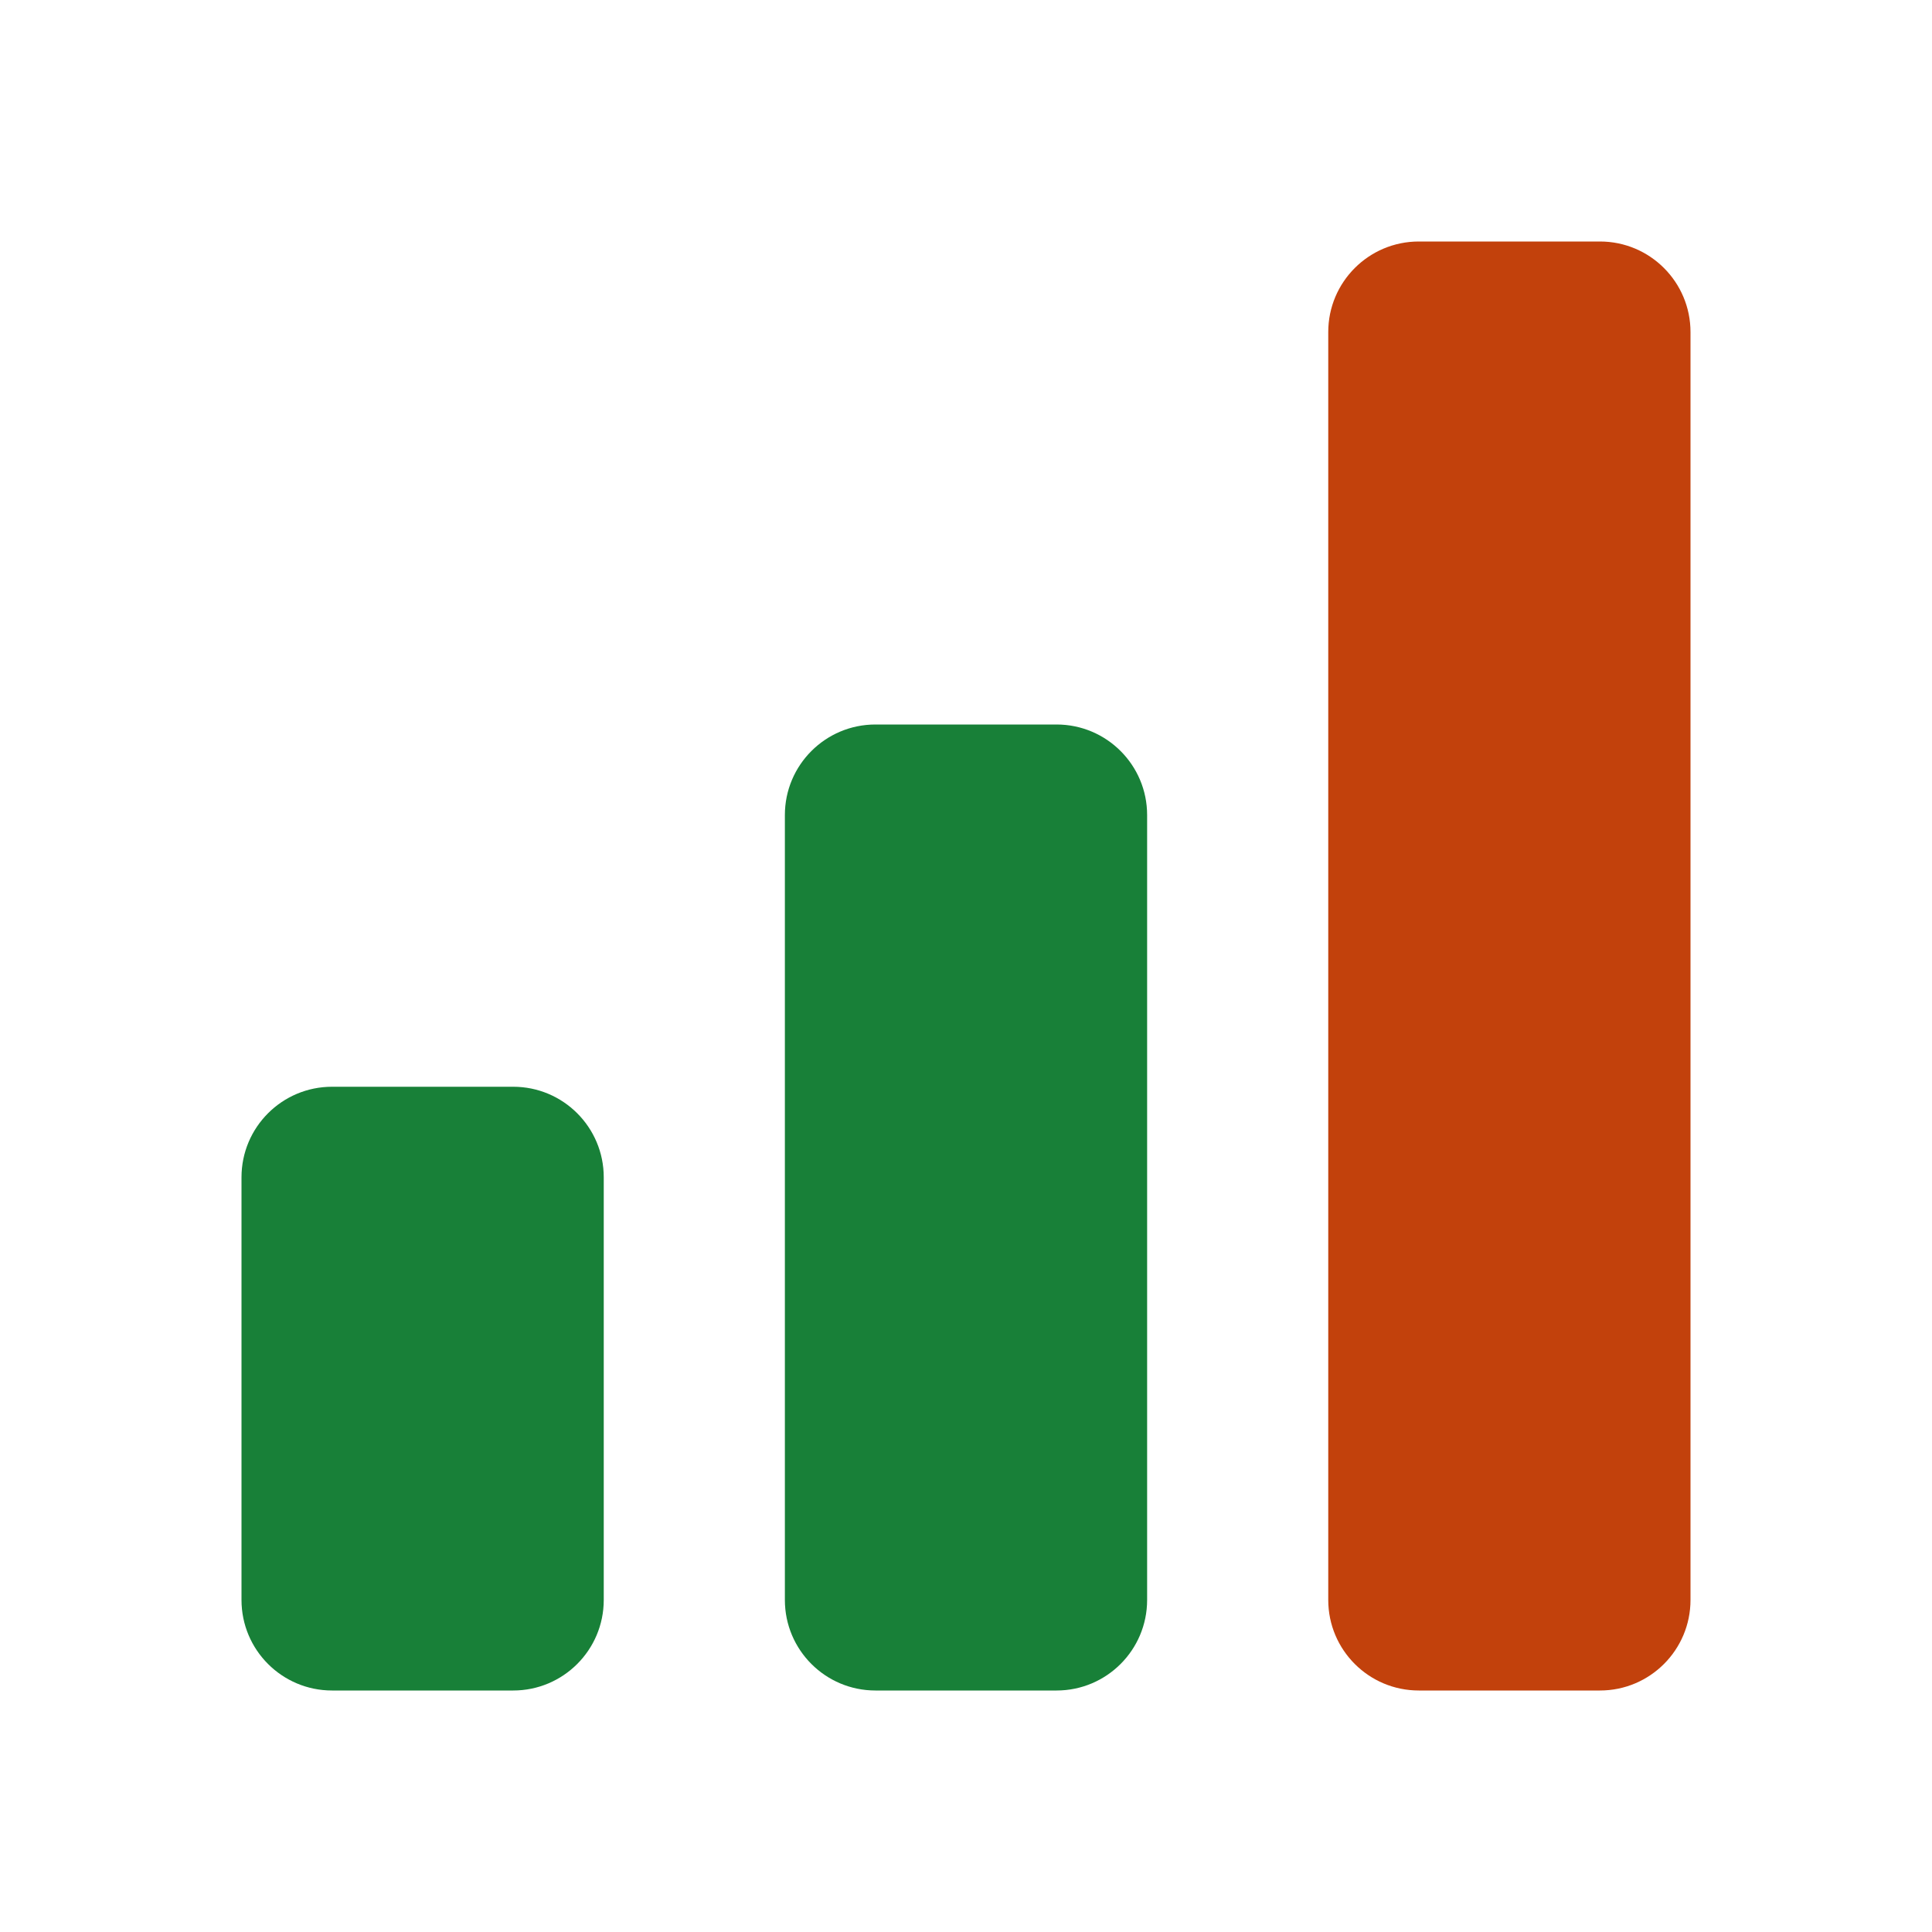
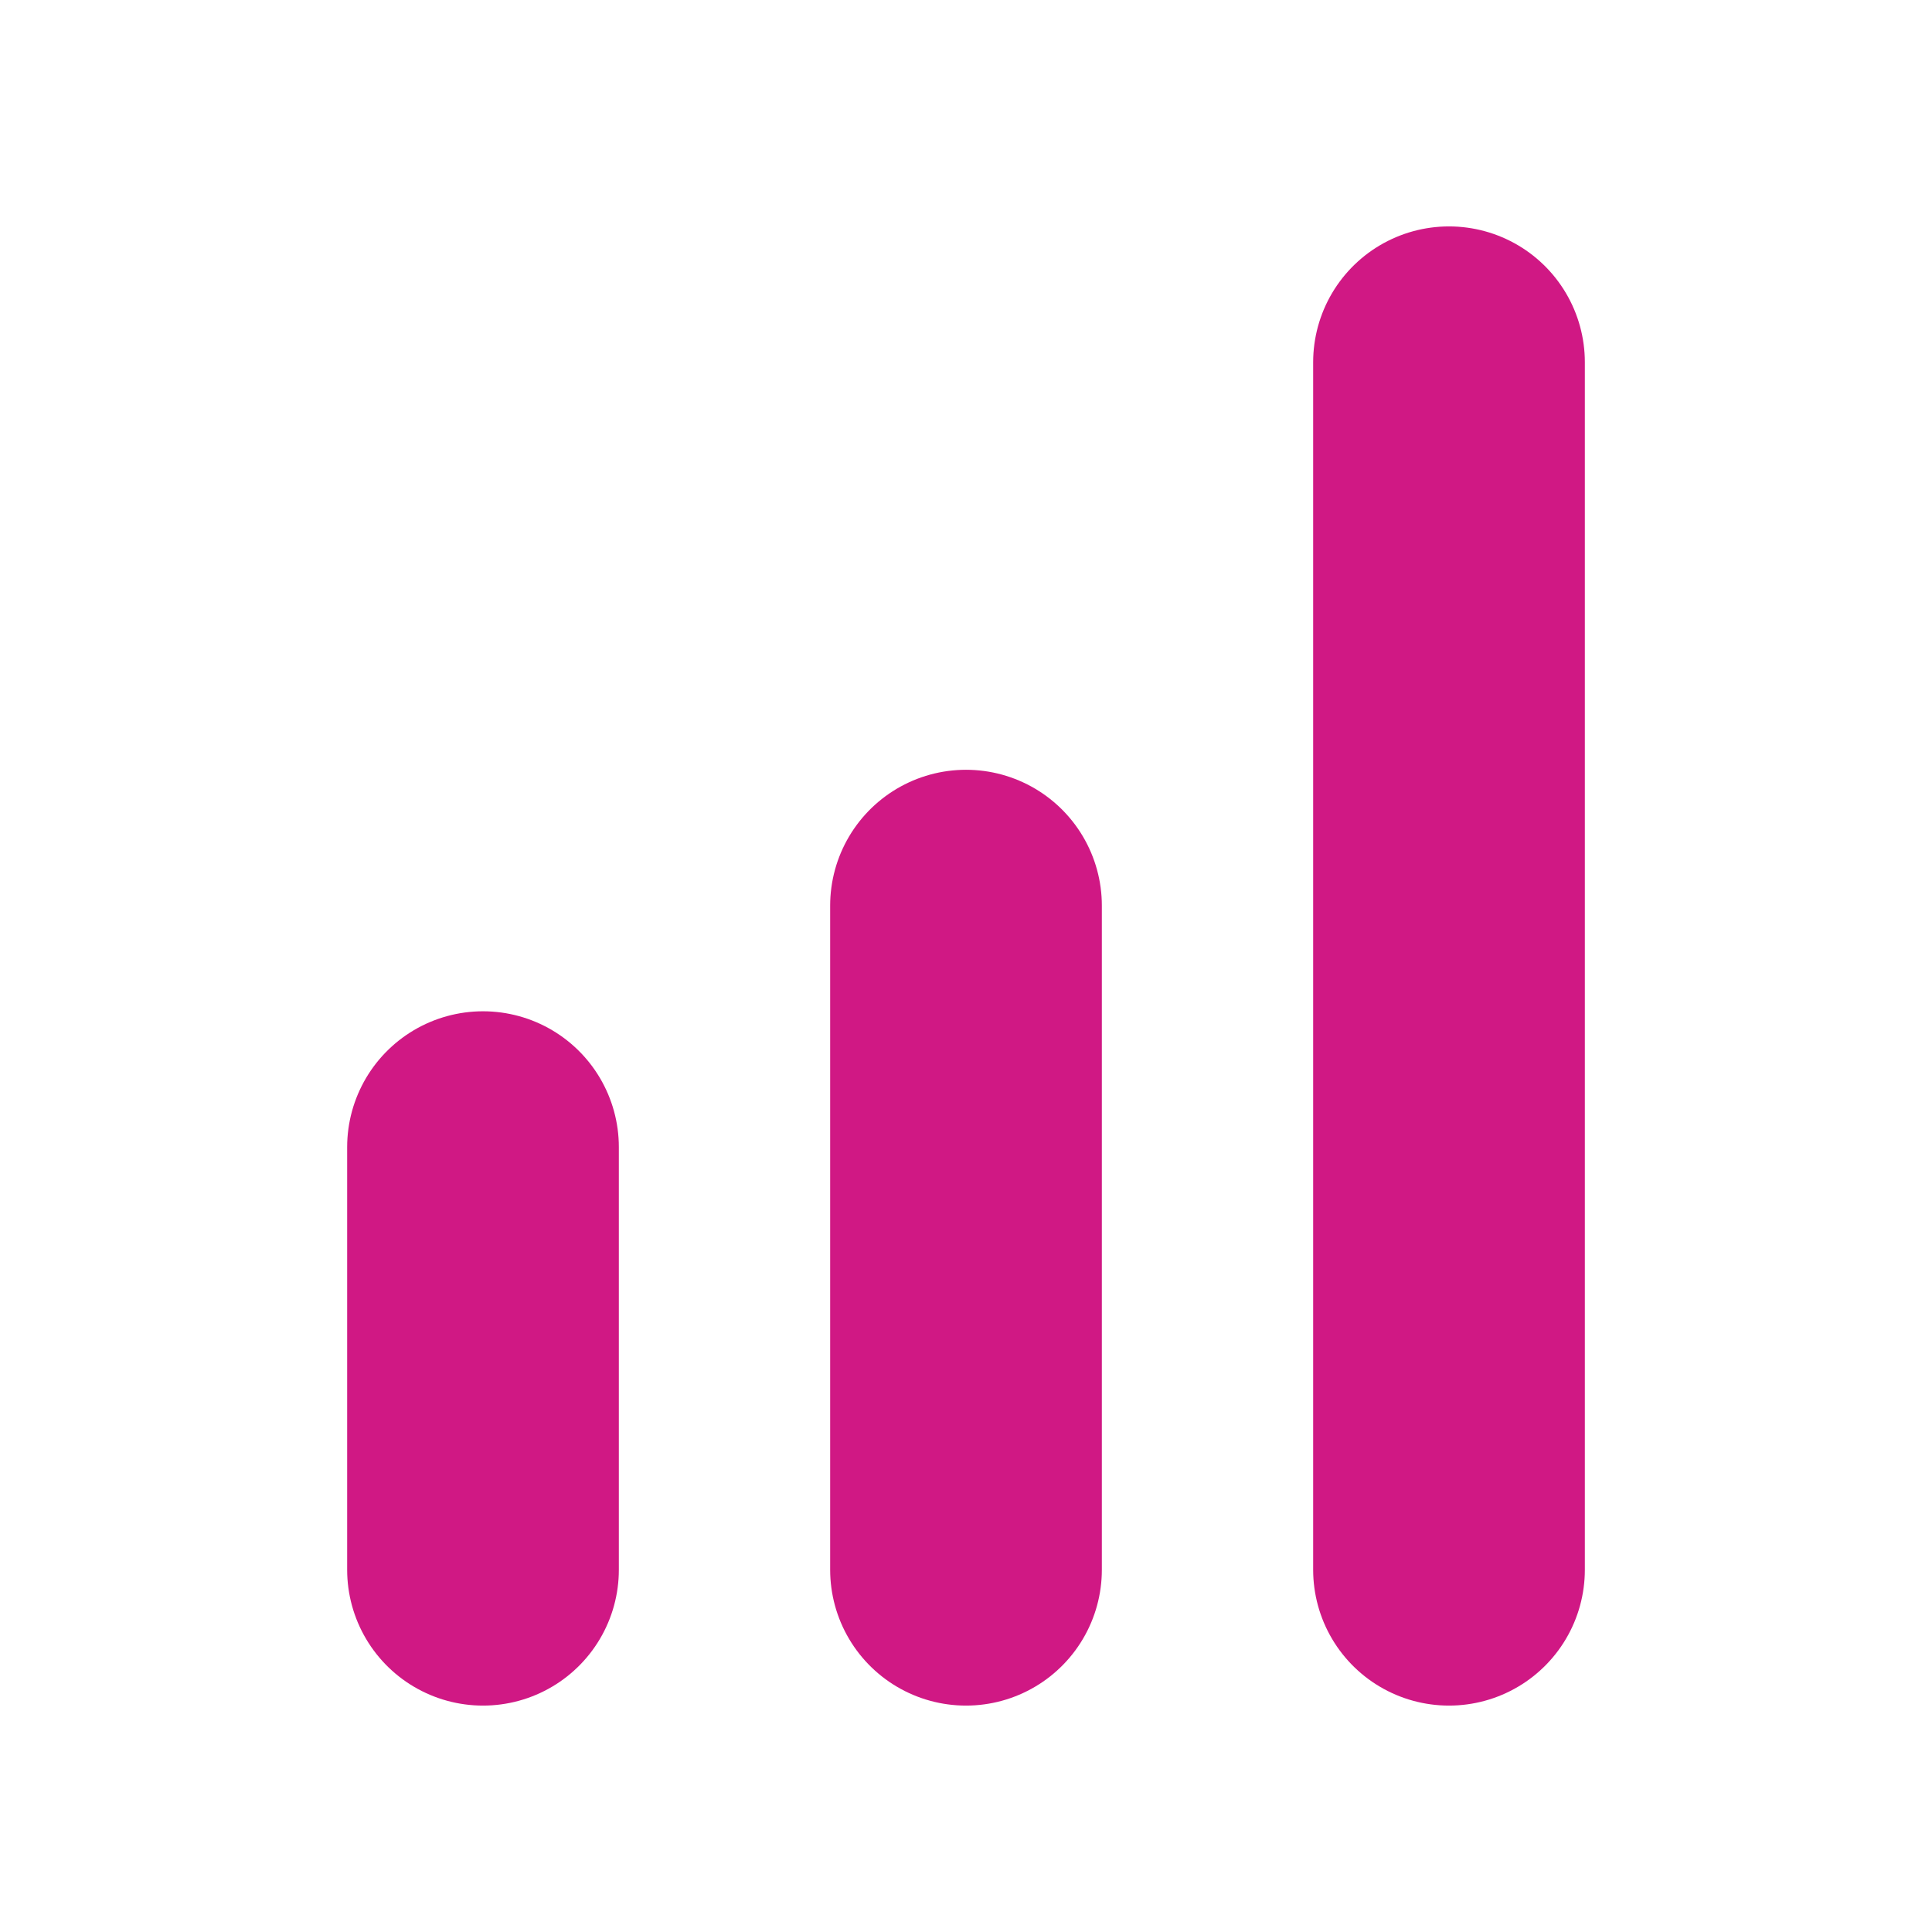
<svg xmlns="http://www.w3.org/2000/svg" viewBox="0 0 32 32" width="32" height="32">
-   <rect x="4" y="18" width="6" height="10" rx="1.5" fill="#188038" />
-   <rect x="13" y="12" width="6" height="16" rx="1.5" fill="#188038" />
-   <rect x="22" y="4" width="6" height="24" rx="1.5" fill="#C2410C" />
+   <path d="M8 26v-7M16 26V15M24 26V6" fill="none" stroke="#D01884" stroke-width="4.5" stroke-linecap="round" />
</svg>
